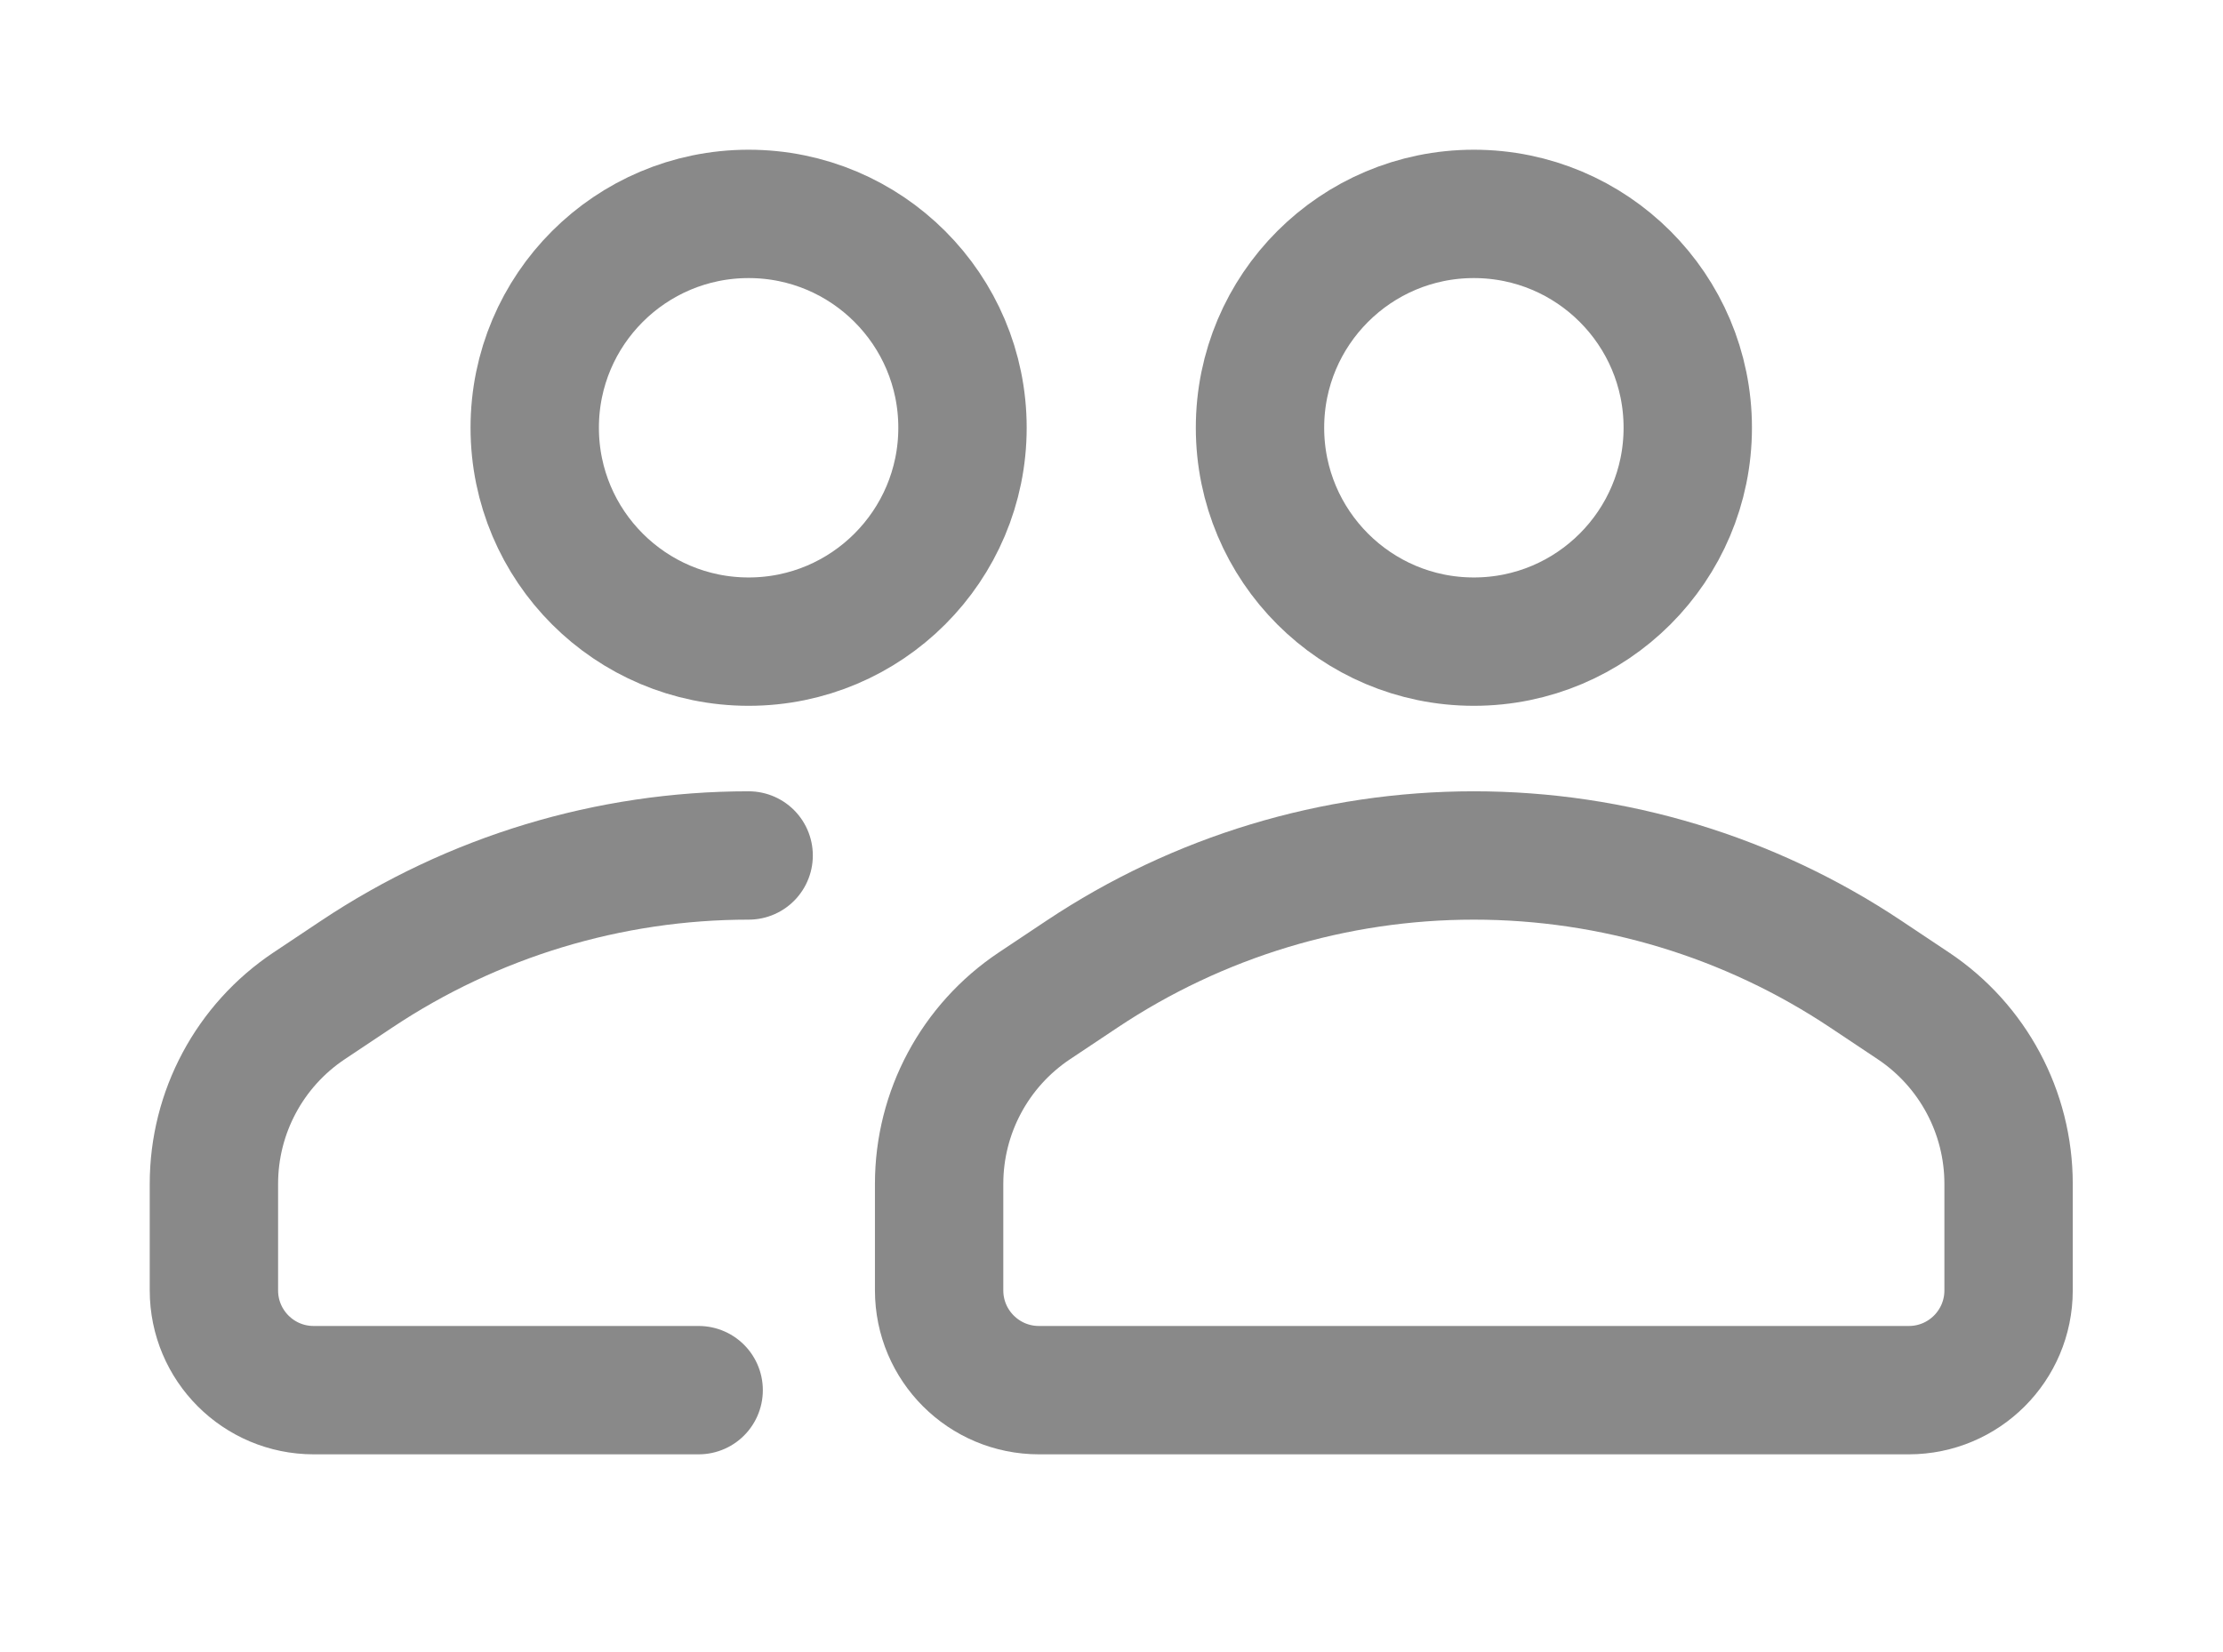
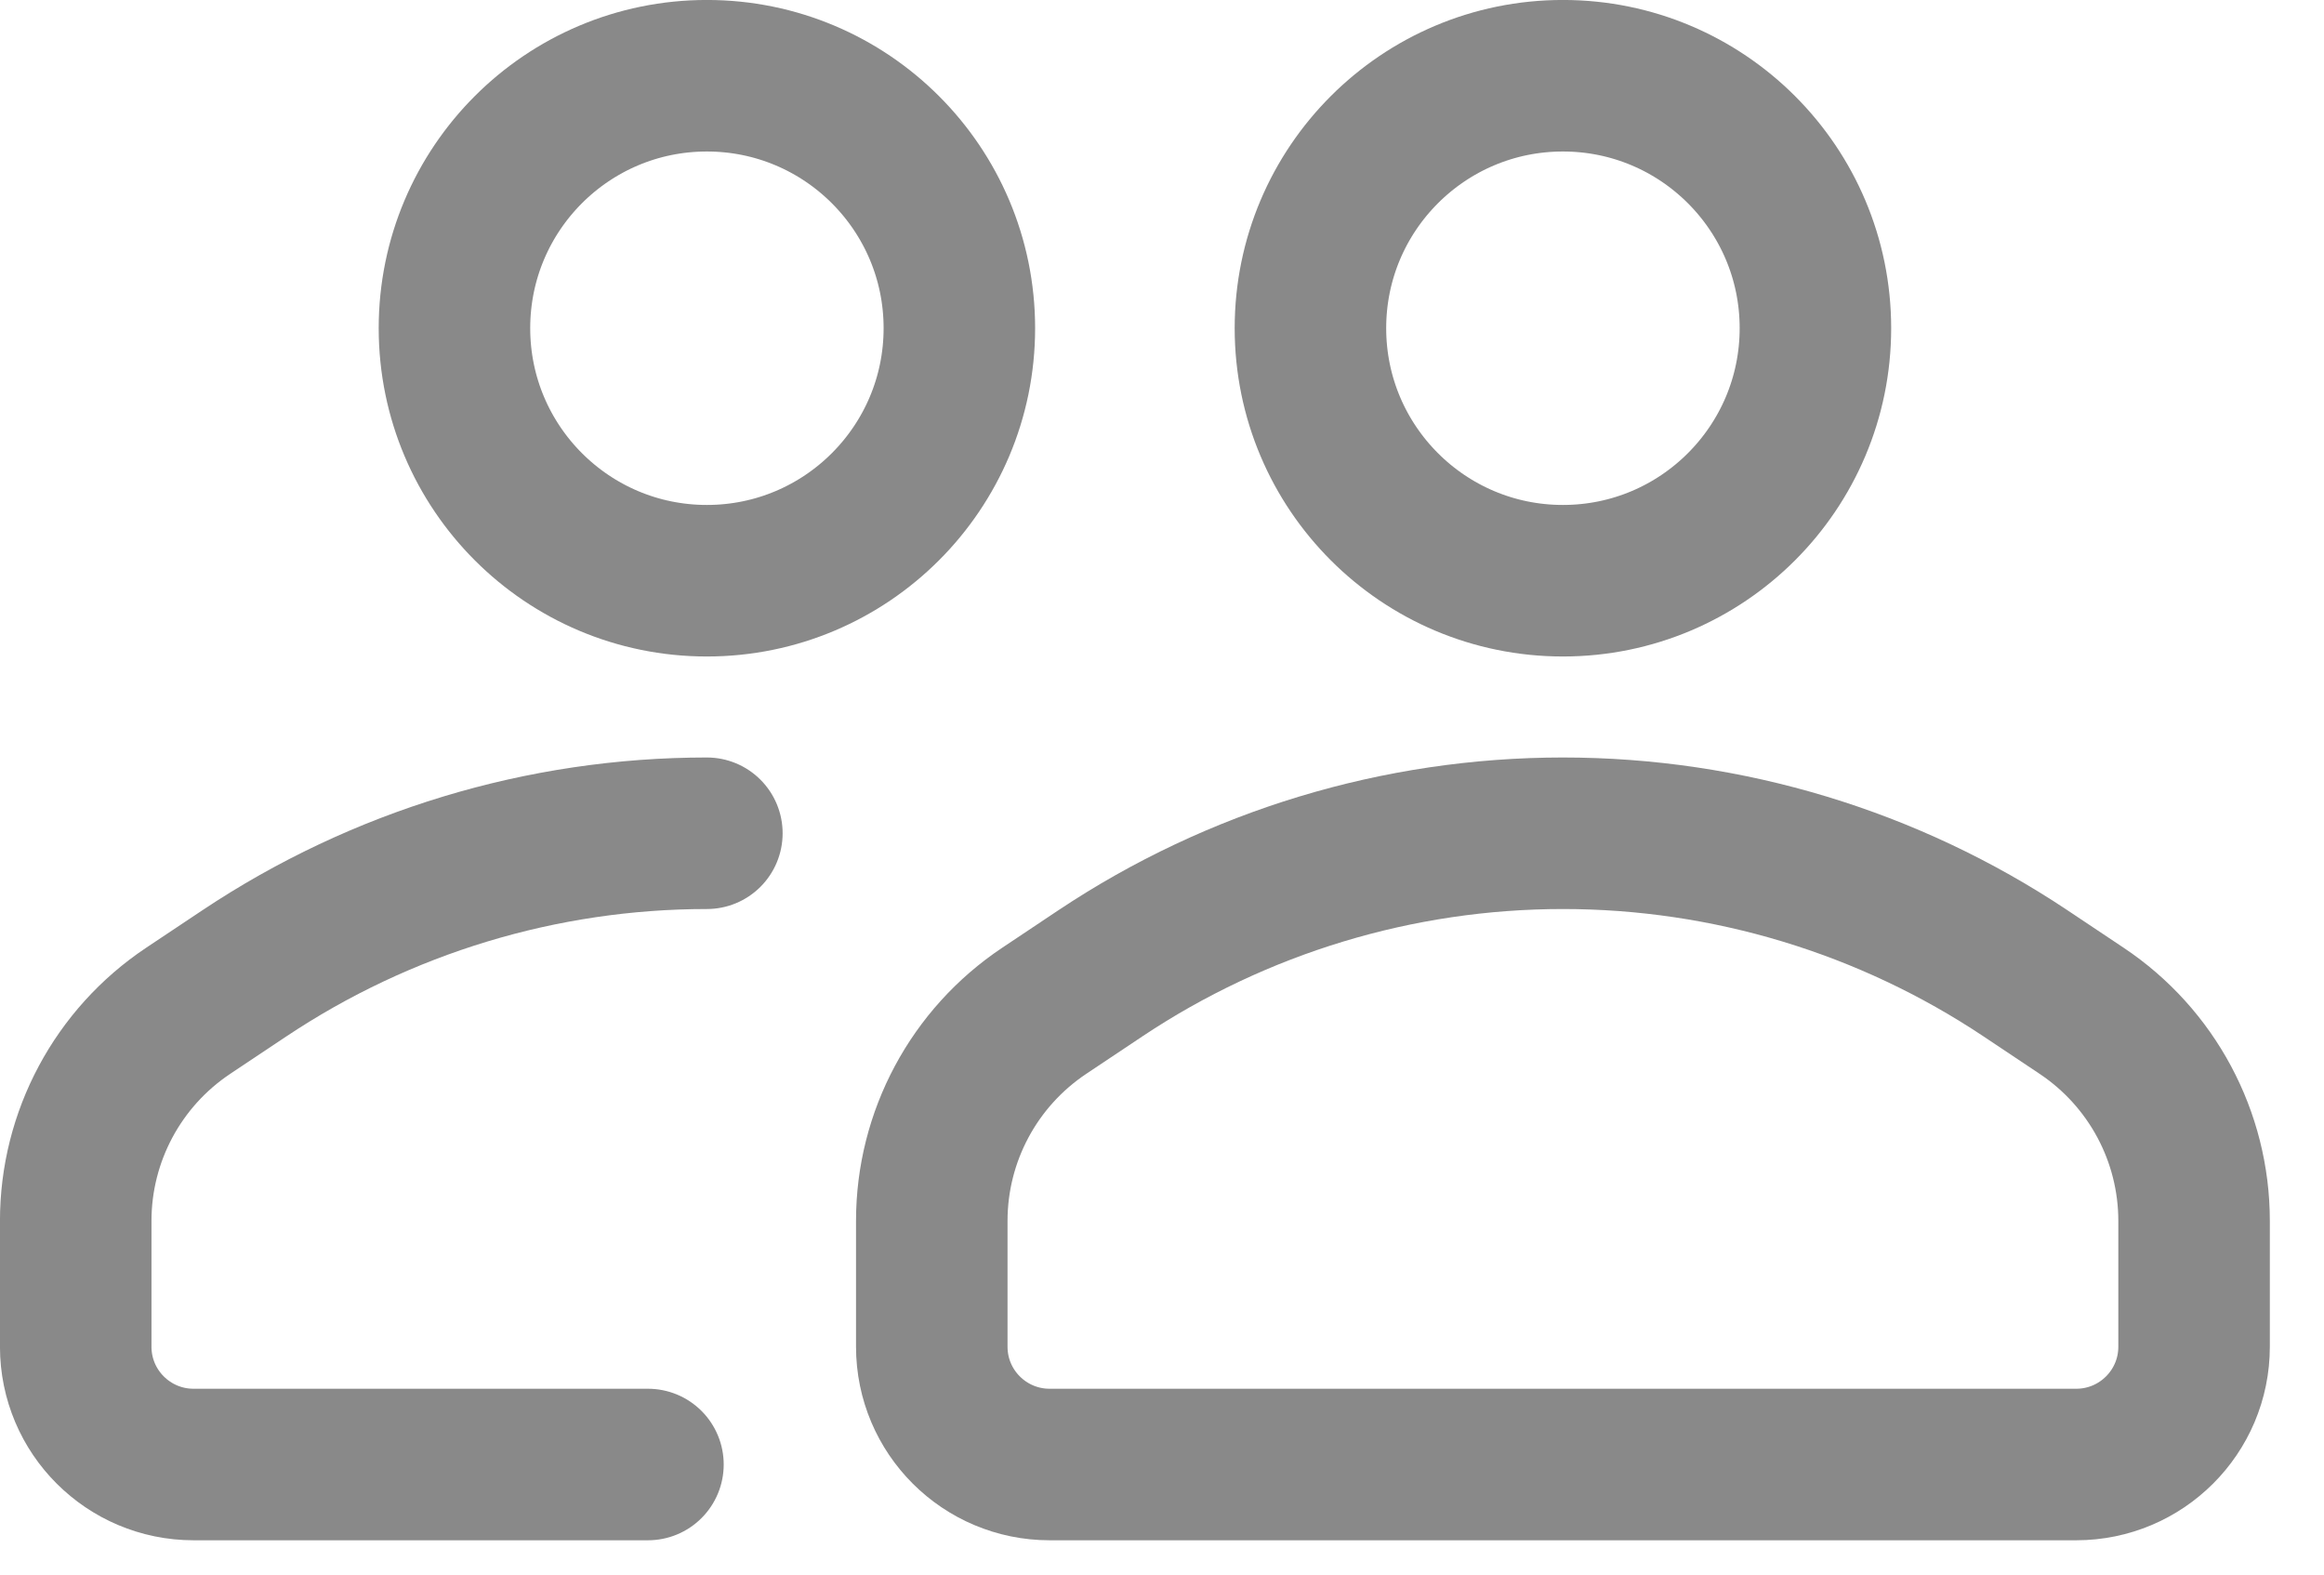
- <svg xmlns="http://www.w3.org/2000/svg" width="35" height="26" viewBox="0 0 35 26" fill="none">
-   <path d="M26.573 6.735C26.573 8.595 25.065 10.103 23.205 10.103C21.346 10.103 19.838 8.595 19.838 6.735C19.838 4.875 21.346 3.368 23.205 3.368C25.065 3.368 26.573 4.875 26.573 6.735Z" stroke="#898989" stroke-width="2.021" />
-   <path d="M16.286 15.838L17.036 15.338C18.863 14.12 21.009 13.47 23.205 13.47C25.401 13.47 27.548 14.12 29.375 15.338L30.125 15.838C31.061 16.463 31.624 17.514 31.624 18.64V20.318C31.624 21.186 30.921 21.889 30.053 21.889H23.205H16.358C15.49 21.889 14.786 21.186 14.786 20.318V18.64C14.786 17.514 15.349 16.463 16.286 15.838Z" stroke="#898989" stroke-width="2.021" stroke-linecap="round" stroke-linejoin="round" />
-   <path d="M15.154 6.735C15.154 8.595 13.646 10.103 11.787 10.103C9.927 10.103 8.419 8.595 8.419 6.735C8.419 4.875 9.927 3.368 11.787 3.368C13.646 3.368 15.154 4.875 15.154 6.735Z" stroke="#898989" stroke-width="2.021" />
-   <path d="M11.787 13.47C9.591 13.47 7.444 14.12 5.617 15.338L4.867 15.838C3.93 16.463 3.368 17.514 3.368 18.64V20.318C3.368 21.186 4.071 21.889 4.939 21.889H11" stroke="#898989" stroke-width="2.021" stroke-linecap="round" stroke-linejoin="round" />
+ <svg xmlns="http://www.w3.org/2000/svg" width="31" height="21" viewBox="0 0 31 21" fill="none">
+   <path d="M24.216 4.377C24.216 6.237 22.708 7.745 20.848 7.745C18.988 7.745 17.48 6.237 17.48 4.377C17.48 2.517 18.988 1.01 20.848 1.01C22.708 1.01 24.216 2.517 24.216 4.377Z" stroke="#898989" stroke-width="2.021" />
+   <path d="M13.929 13.481L14.678 12.981C16.506 11.763 18.652 11.113 20.848 11.113C23.044 11.113 25.191 11.763 27.018 12.981L27.767 13.481C28.704 14.106 29.267 15.157 29.267 16.283V17.961C29.267 18.829 28.563 19.532 27.695 19.532H20.848H14.001C13.133 19.532 12.429 18.829 12.429 17.961V16.283C12.429 15.157 12.992 14.106 13.929 13.481Z" stroke="#898989" stroke-width="2.021" stroke-linecap="round" stroke-linejoin="round" />
+   <path d="M12.797 4.377C12.797 6.237 11.289 7.745 9.429 7.745C7.569 7.745 6.062 6.237 6.062 4.377C6.062 2.517 7.569 1.01 9.429 1.01C11.289 1.01 12.797 2.517 12.797 4.377Z" stroke="#898989" stroke-width="2.021" />
+   <path d="M9.429 11.113C7.233 11.113 5.087 11.763 3.26 12.981L2.51 13.481C1.573 14.106 1.01 15.157 1.01 16.283V17.961C1.01 18.829 1.714 19.532 2.582 19.532H8.643" stroke="#898989" stroke-width="2.021" stroke-linecap="round" stroke-linejoin="round" />
</svg>
